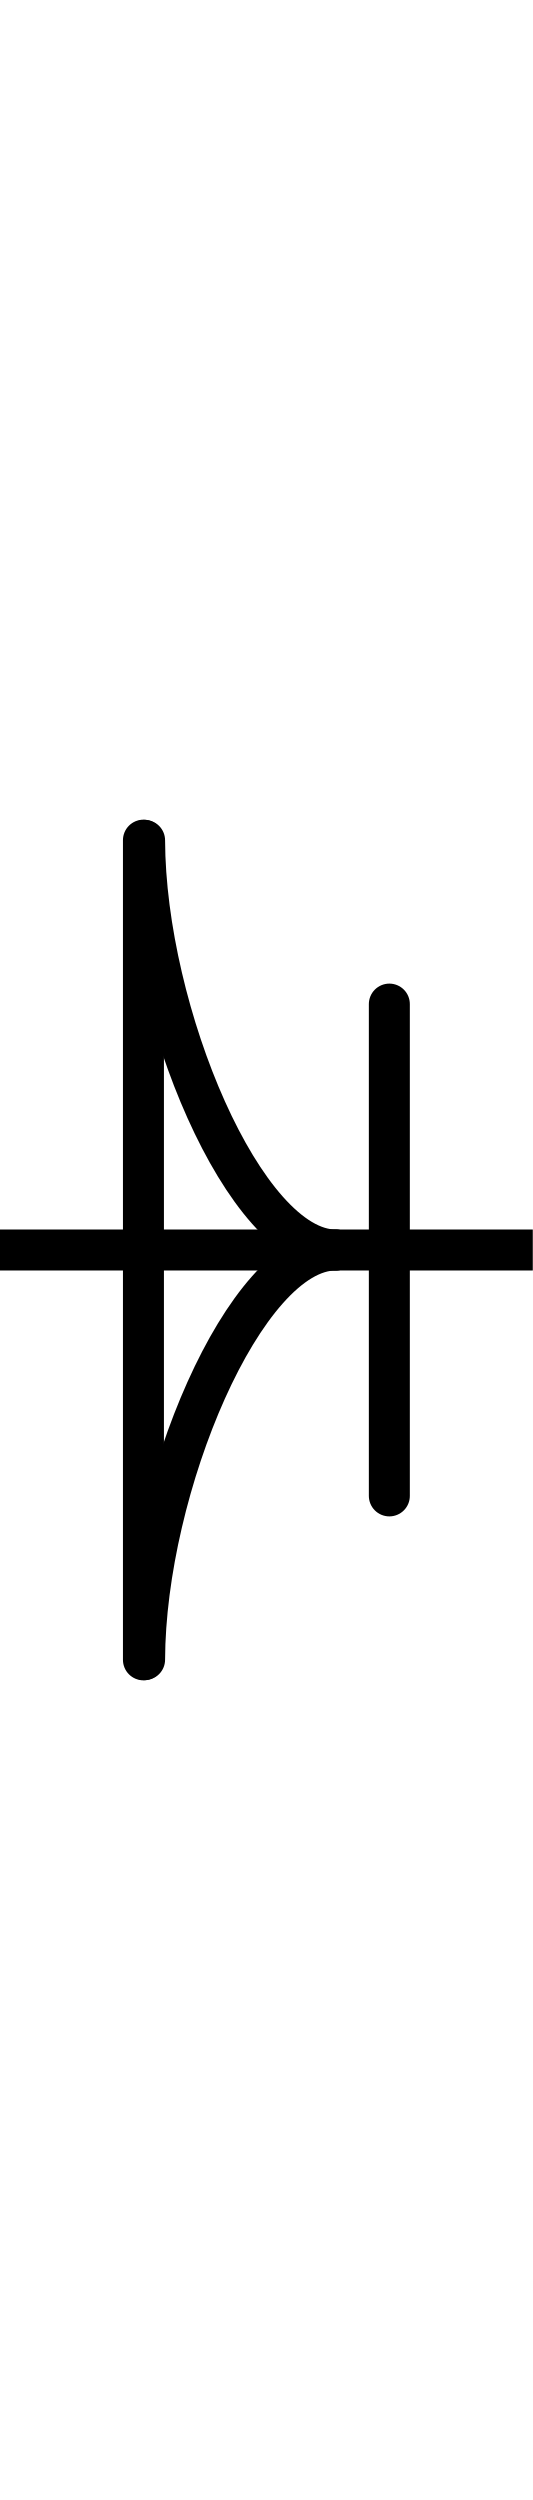
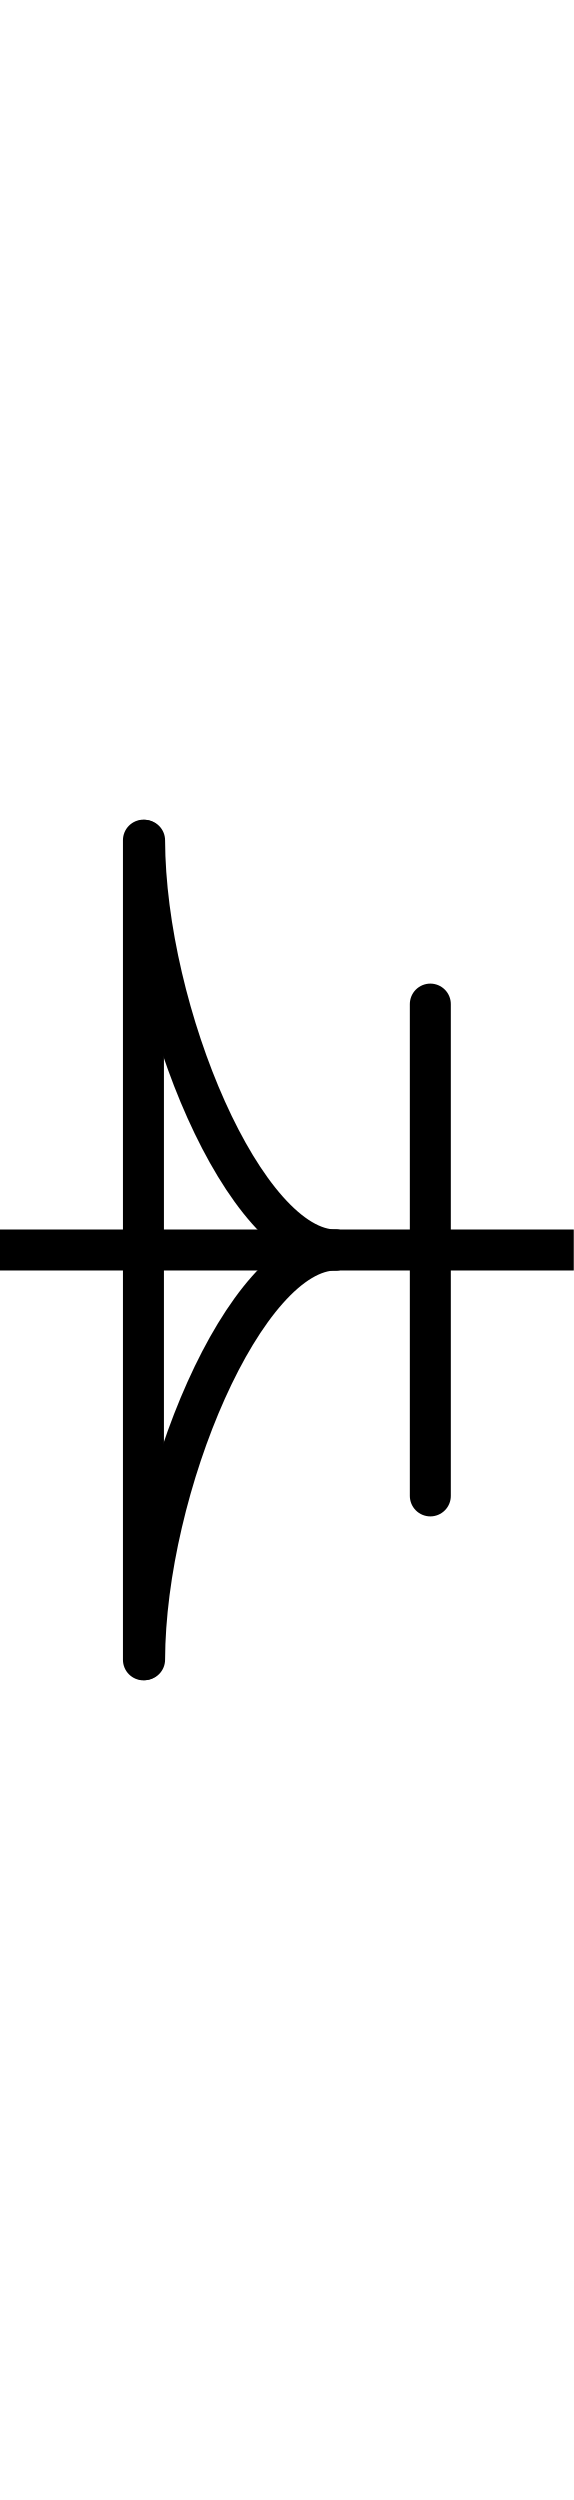
- <svg xmlns="http://www.w3.org/2000/svg" version="1.1" id="svg2" viewBox="0 0 13 61" height="61" width="13">
+ <svg xmlns="http://www.w3.org/2000/svg" version="1.1" id="svg2" viewBox="0 0 14 61" height="61" width="14">
  <defs id="defs4" />
  <g id="layer9">
-     <path style="fill:none;fill-rule:evenodd;stroke:#000000;stroke-width:1px;stroke-linecap:butt;stroke-linejoin:miter;stroke-opacity:1" d="m 0,30.5 13,0" id="path4136" />
+     <path style="fill:none;fill-rule:evenodd;stroke:#000000;stroke-width:1px;stroke-linecap:butt;stroke-linejoin:miter;stroke-opacity:1" d="m 0,30.5 14,0" id="path4136" />
    <path style="fill:none;fill-rule:evenodd;stroke:#000000;stroke-width:1;stroke-linecap:round;stroke-linejoin:miter;stroke-miterlimit:4;stroke-dasharray:none;stroke-opacity:1" d="m 3.528,20.505 c 0.014,4.199 2.443,10.002 4.664,9.995" id="path4938" />
    <path id="path4940" d="m 3.528,40.495 c 0.014,-4.199 2.443,-10.002 4.664,-9.995" style="fill:none;fill-rule:evenodd;stroke:#000000;stroke-width:1;stroke-linecap:round;stroke-linejoin:miter;stroke-miterlimit:4;stroke-dasharray:none;stroke-opacity:1" />
    <path id="path4159" d="m 3.5,20.5 0,20" style="display:inline;fill:none;fill-rule:evenodd;stroke:#000000;stroke-width:1px;stroke-linecap:round;stroke-linejoin:miter;stroke-opacity:1" />
-     <path style="display:inline;fill:none;fill-rule:evenodd;stroke:#000000;stroke-width:1px;stroke-linecap:round;stroke-linejoin:miter;stroke-opacity:1" d="m 9.5,24.5 0,12" id="path4163" />
+     <path style="display:inline;fill:none;fill-rule:evenodd;stroke:#000000;stroke-width:1px;stroke-linecap:round;stroke-linejoin:miter;stroke-opacity:1" d="m 10.5,24.5 0,12" id="path4163" />
  </g>
</svg>
